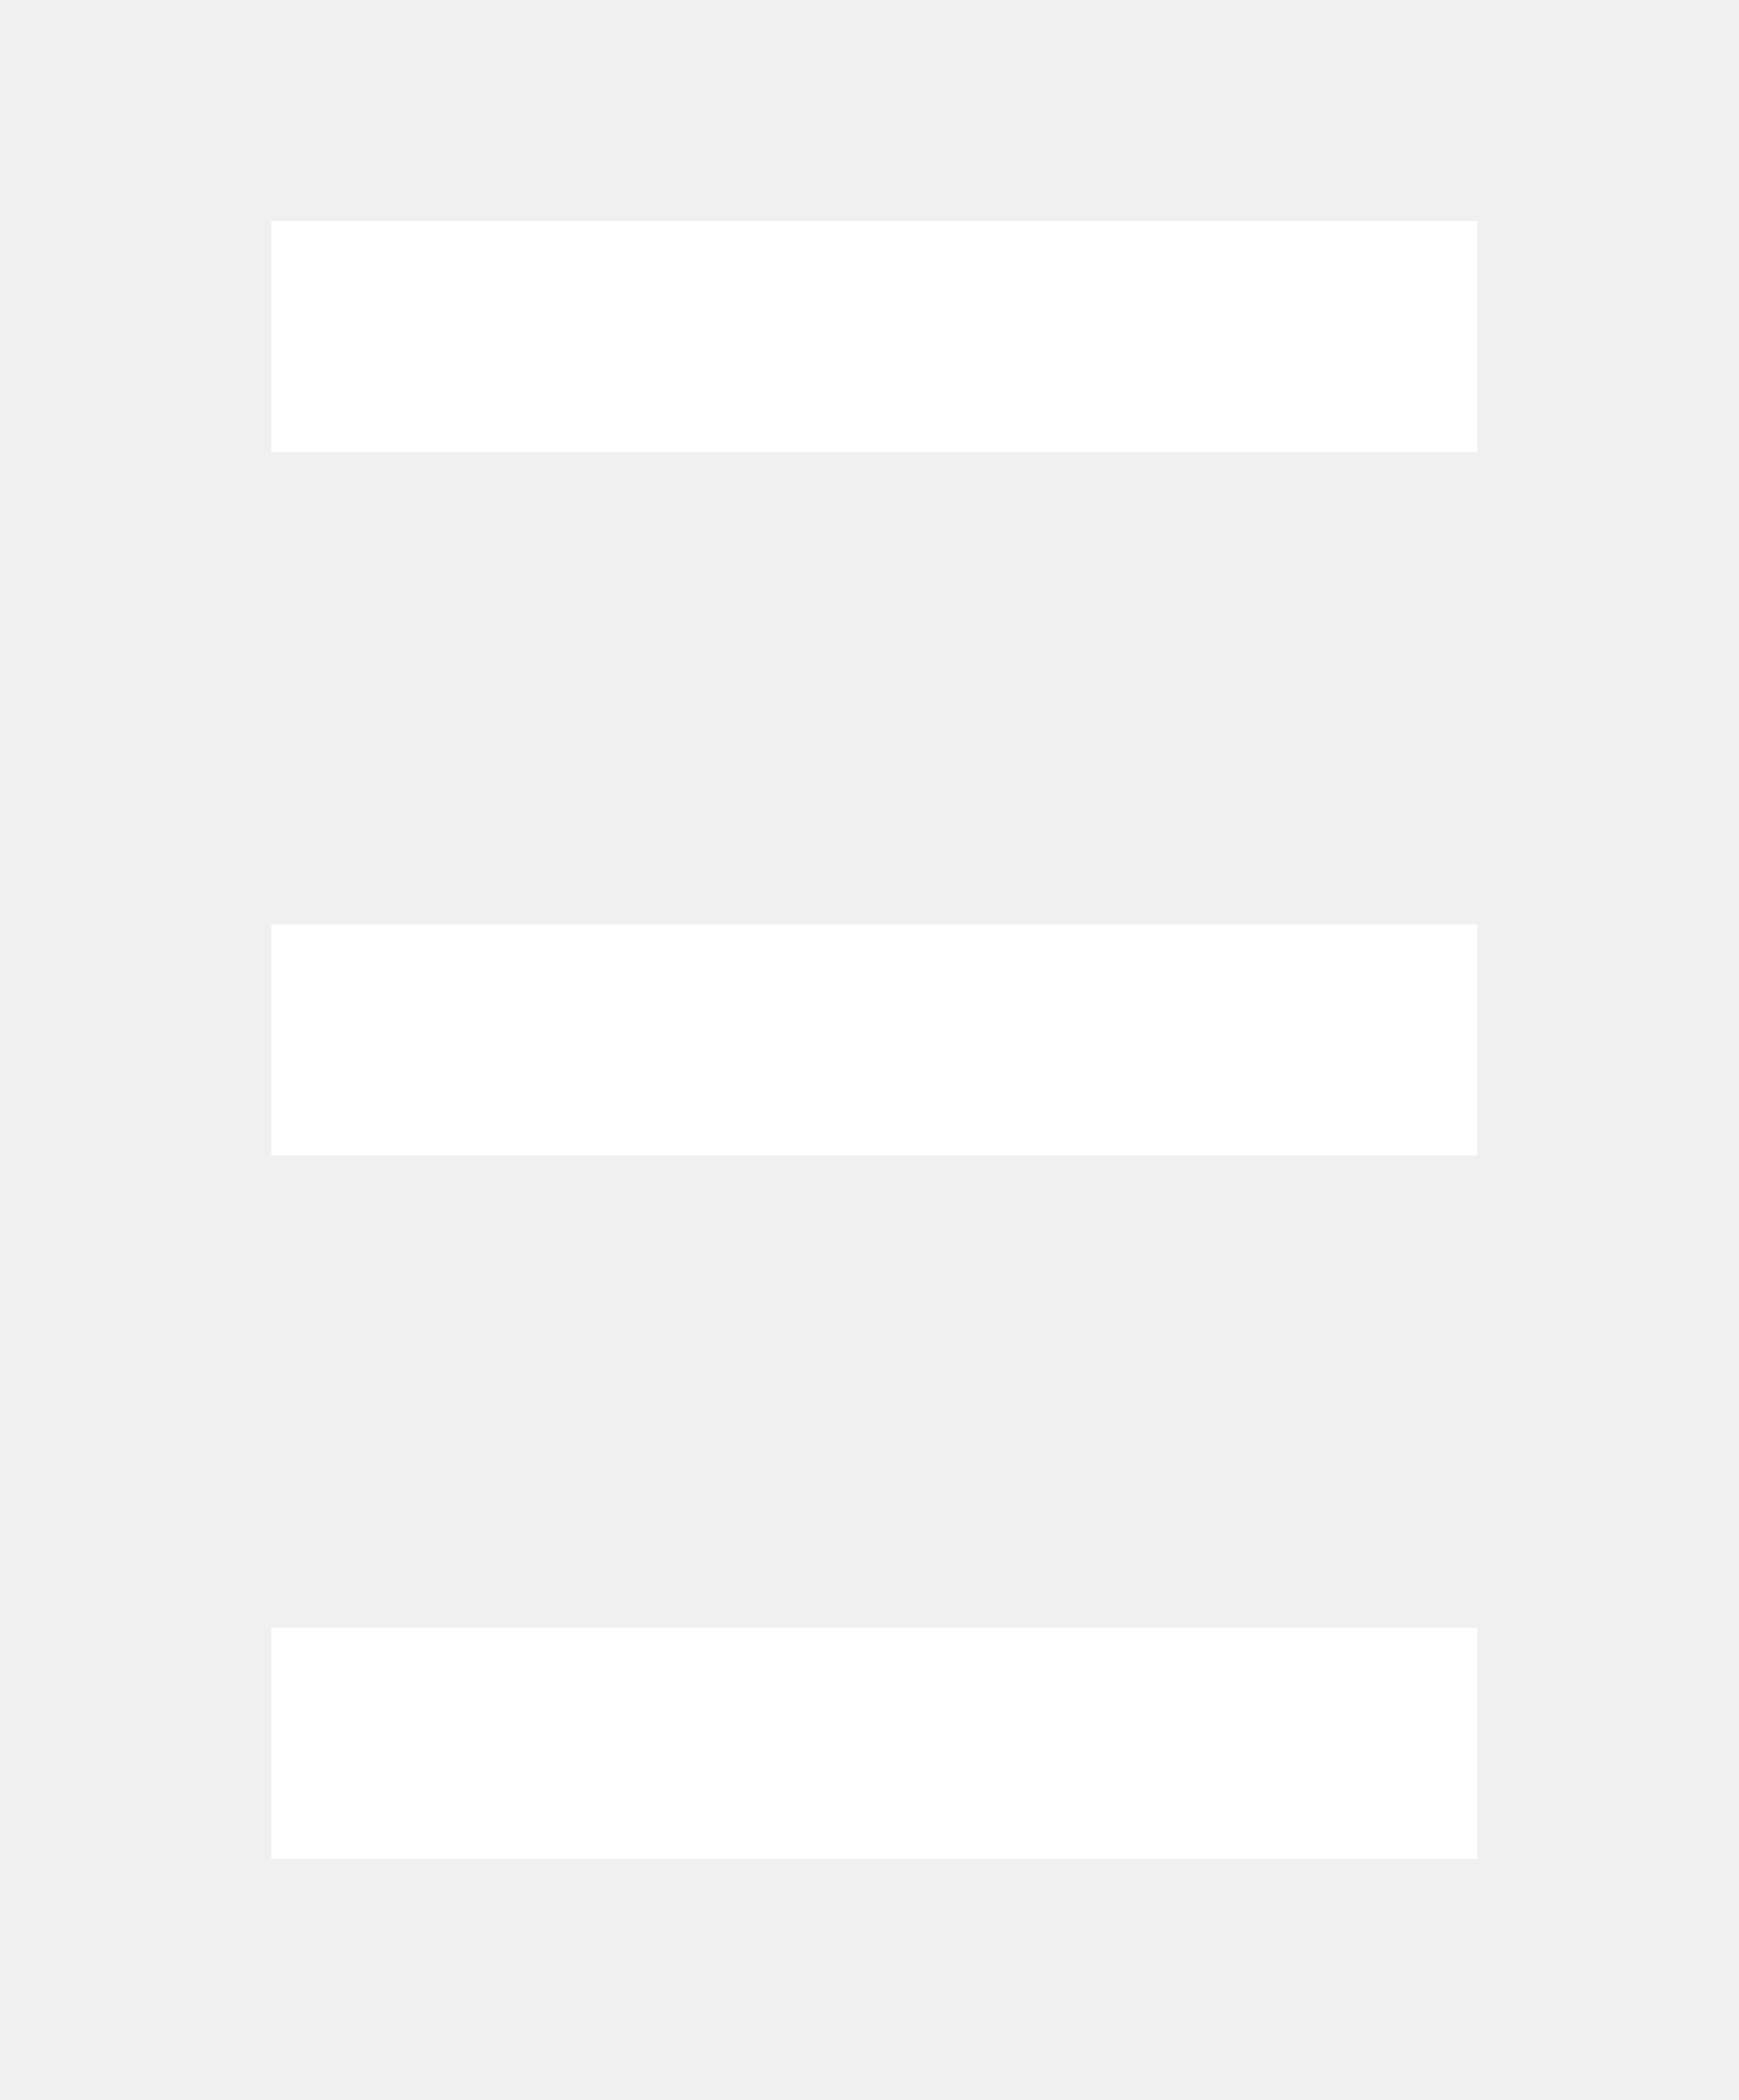
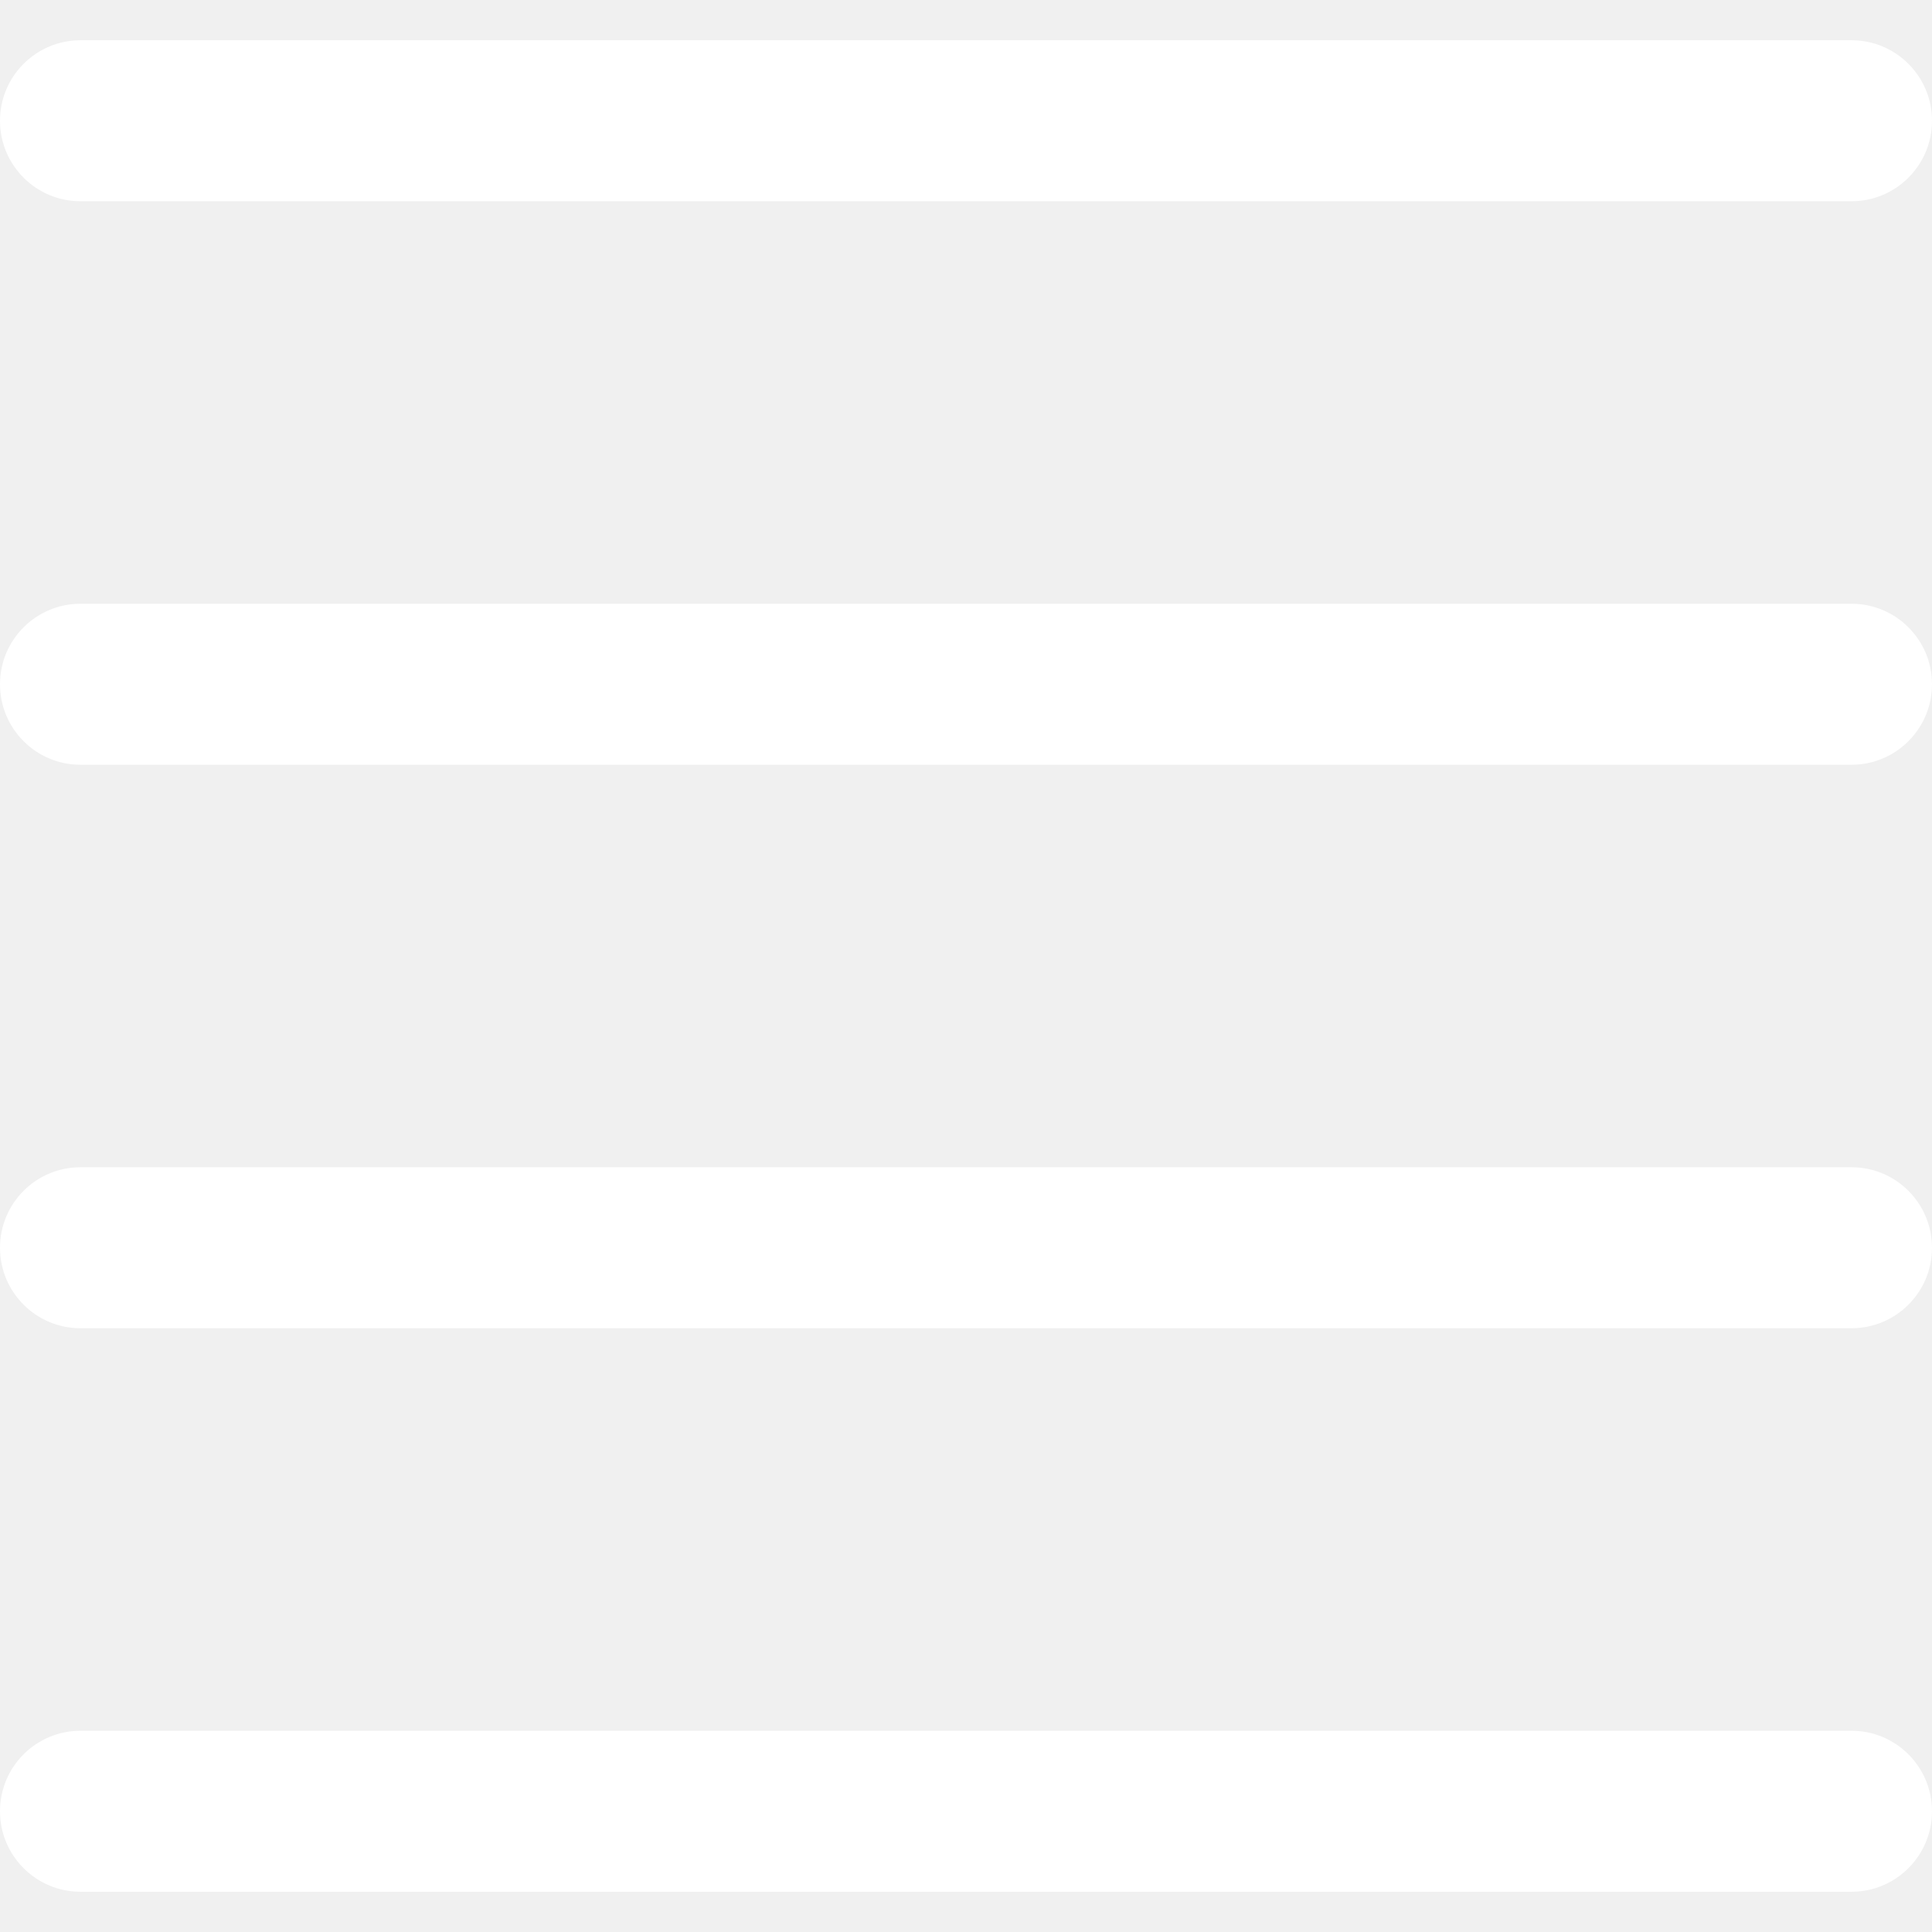
- <svg xmlns="http://www.w3.org/2000/svg" version="1.1" id="Layer_1" x="0px" y="0px" viewBox="0 0 173 209" enable-background="new 0 0 173 209" xml:space="preserve">
-   <line fill="#FFFFFF" stroke="#FFFFFF" stroke-width="23" stroke-linecap="square" stroke-miterlimit="10" x1="38.5" y1="33.5" x2="135.5" y2="33.5" />
-   <line fill="#FFFFFF" stroke="#FFFFFF" stroke-width="23" stroke-linecap="square" stroke-miterlimit="10" x1="38.5" y1="103.5" x2="135.5" y2="103.5" />
-   <line fill="#FFFFFF" stroke="#FFFFFF" stroke-width="23" stroke-linecap="square" stroke-miterlimit="10" x1="38.5" y1="173.5" x2="135.5" y2="173.5" />
+ <svg xmlns="http://www.w3.org/2000/svg" version="1.1" id="Layer_1" x="0px" y="0px" viewBox="0 0 512 512" style="enable-background:new 0 0 512 512;" xml:space="preserve" width="512px" height="512px">
+   <g>
+     <g>
+       <g>
+         <path d="M21.333,53.333h469.333C502.449,53.333,512,43.782,512,32c0-11.782-9.551-21.333-21.333-21.333H21.333     C9.551,10.667,0,20.218,0,32C0,43.782,9.551,53.333,21.333,53.333z" fill="#FFFFFF" />
+         <path d="M490.667,458.667H21.333C9.551,458.667,0,468.218,0,480s9.551,21.333,21.333,21.333h469.333     c11.782,0,21.333-9.551,21.333-21.333S502.449,458.667,490.667,458.667z" fill="#FFFFFF" />
+         <path d="M490.667,309.333H21.333C9.551,309.333,0,318.885,0,330.667C0,342.449,9.551,352,21.333,352h469.333     c11.782,0,21.333-9.551,21.333-21.333C512,318.885,502.449,309.333,490.667,309.333z" fill="#FFFFFF" />
+         <path d="M490.667,160H21.333C9.551,160,0,169.551,0,181.333c0,11.782,9.551,21.333,21.333,21.333h469.333     c11.782,0,21.333-9.551,21.333-21.333C512,169.551,502.449,160,490.667,160z" fill="#FFFFFF" />
+       </g>
+     </g>
+   </g>
+   <g>
+ </g>
+   <g>
+ </g>
+   <g>
+ </g>
+   <g>
+ </g>
+   <g>
+ </g>
+   <g>
+ </g>
+   <g>
+ </g>
+   <g>
+ </g>
+   <g>
+ </g>
+   <g>
+ </g>
+   <g>
+ </g>
+   <g>
+ </g>
+   <g>
+ </g>
+   <g>
+ </g>
+   <g>
+ </g>
</svg>
